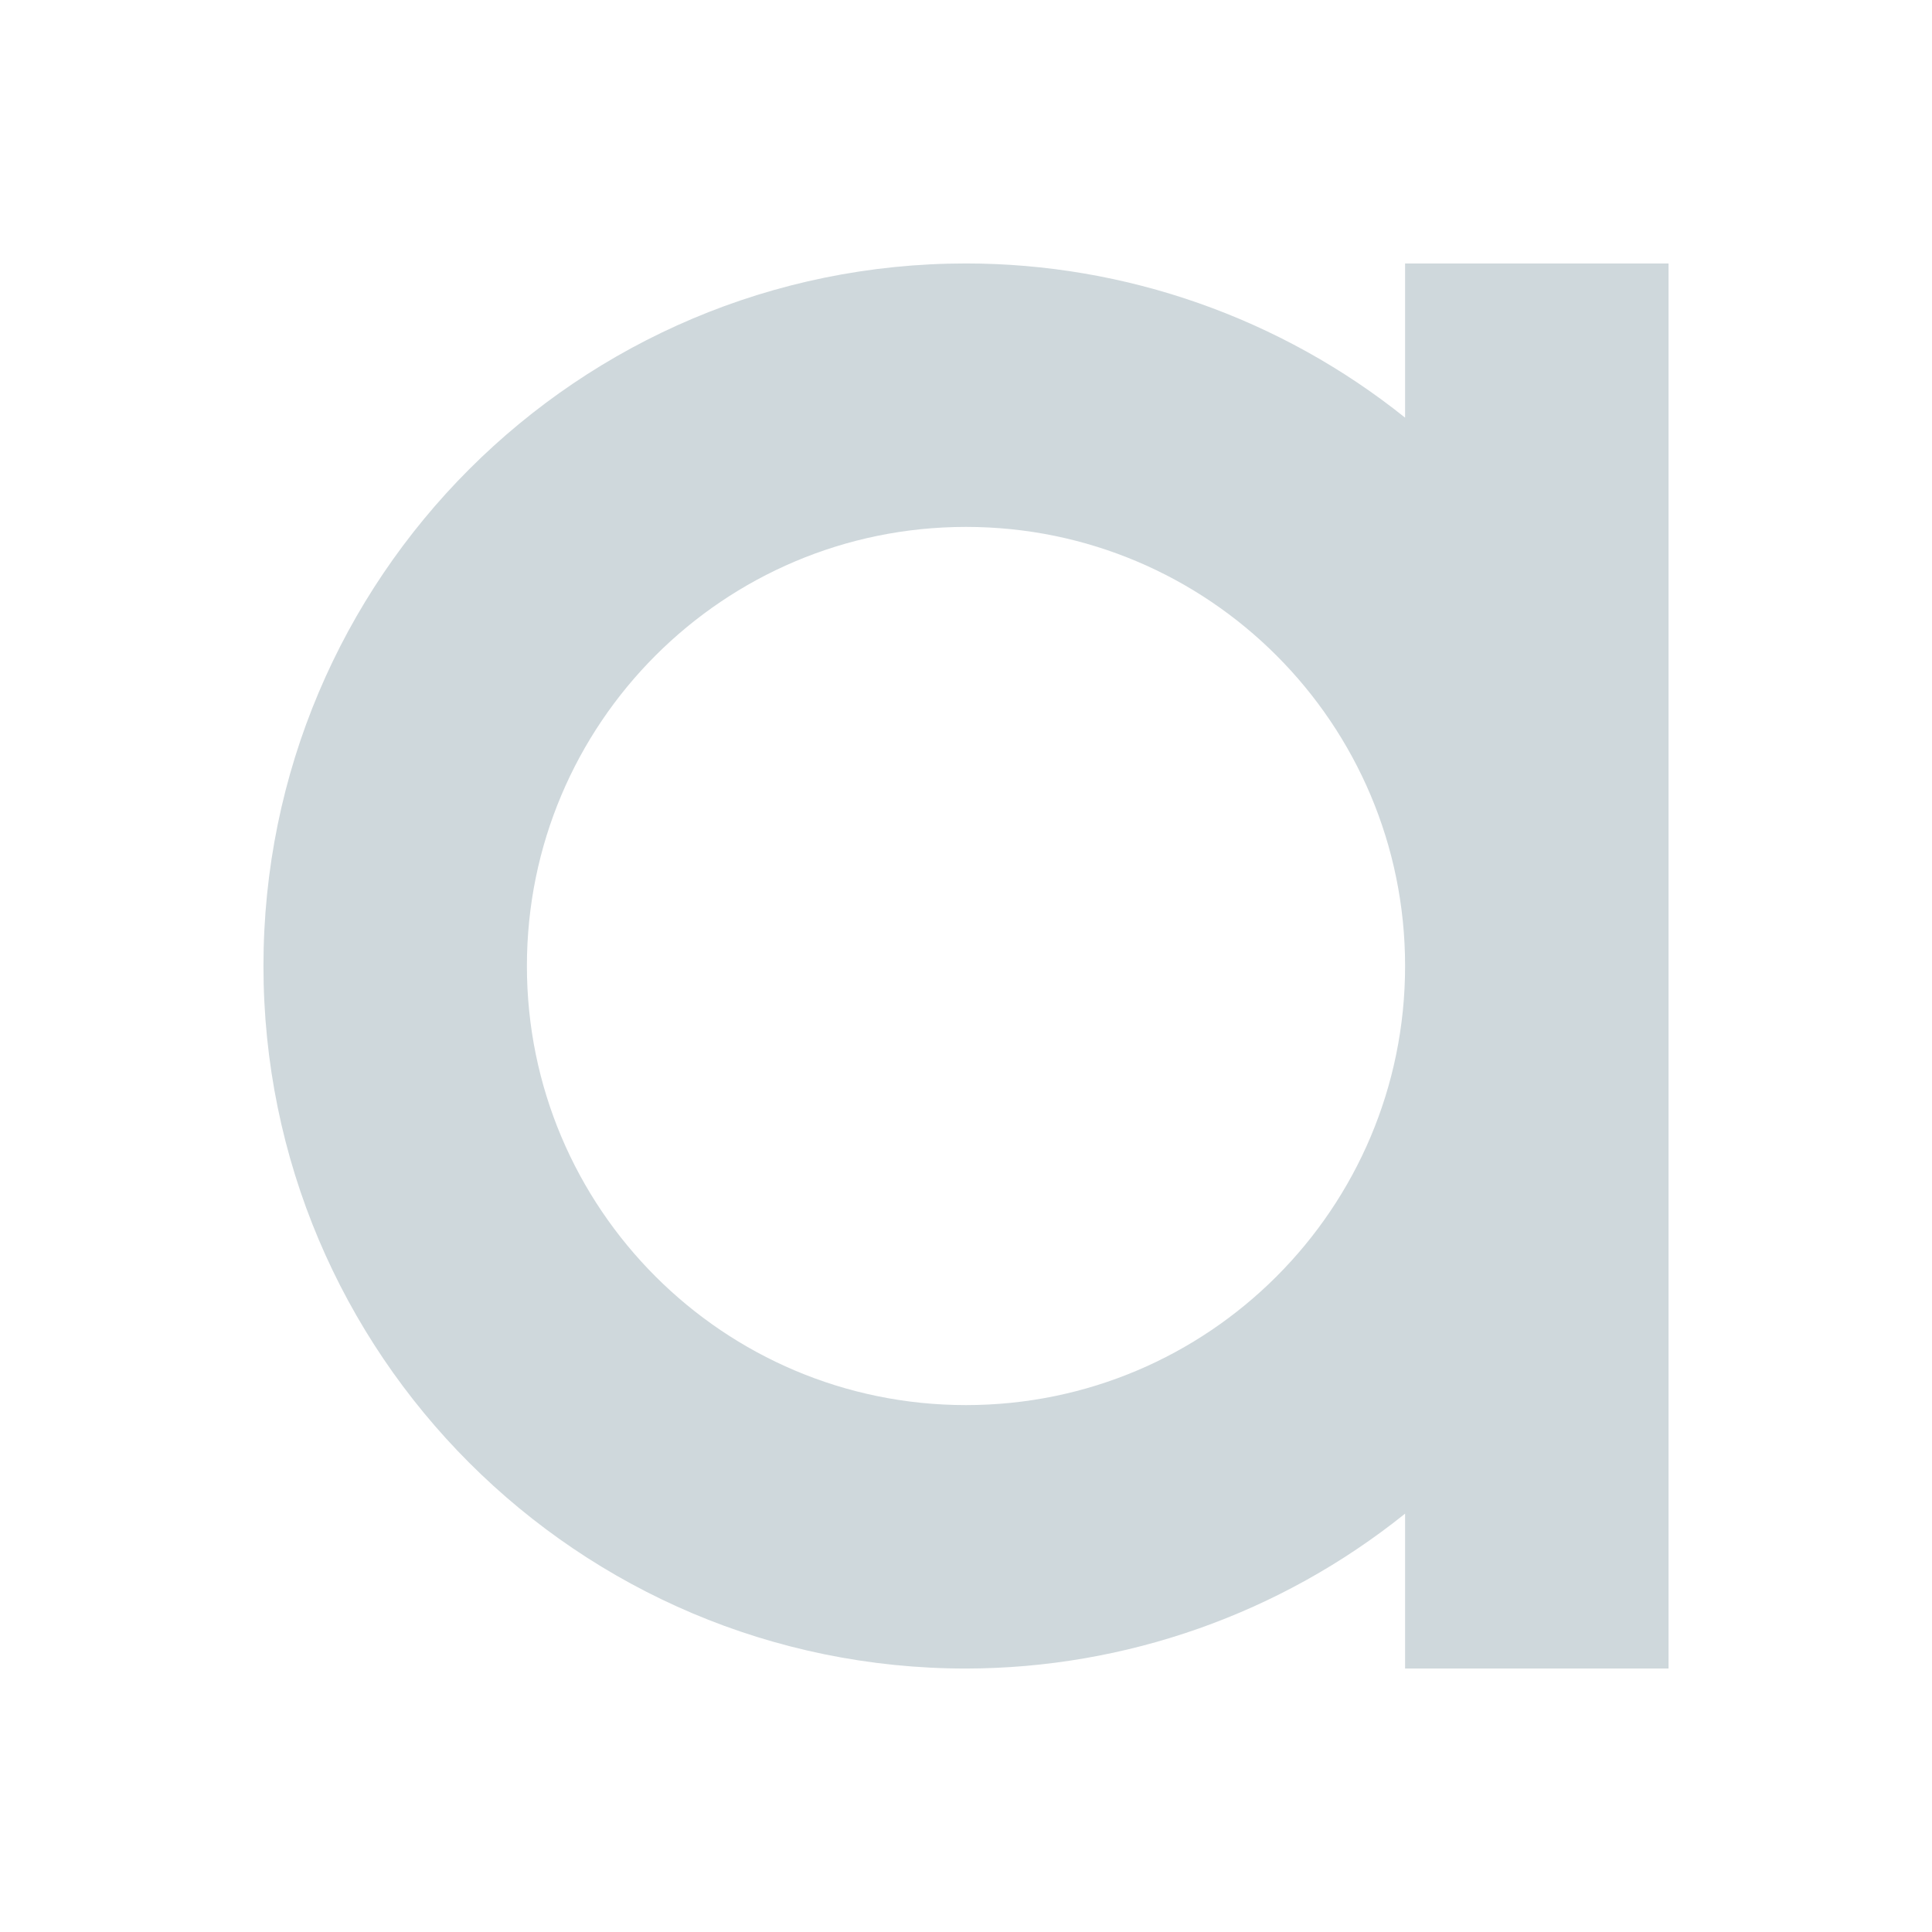
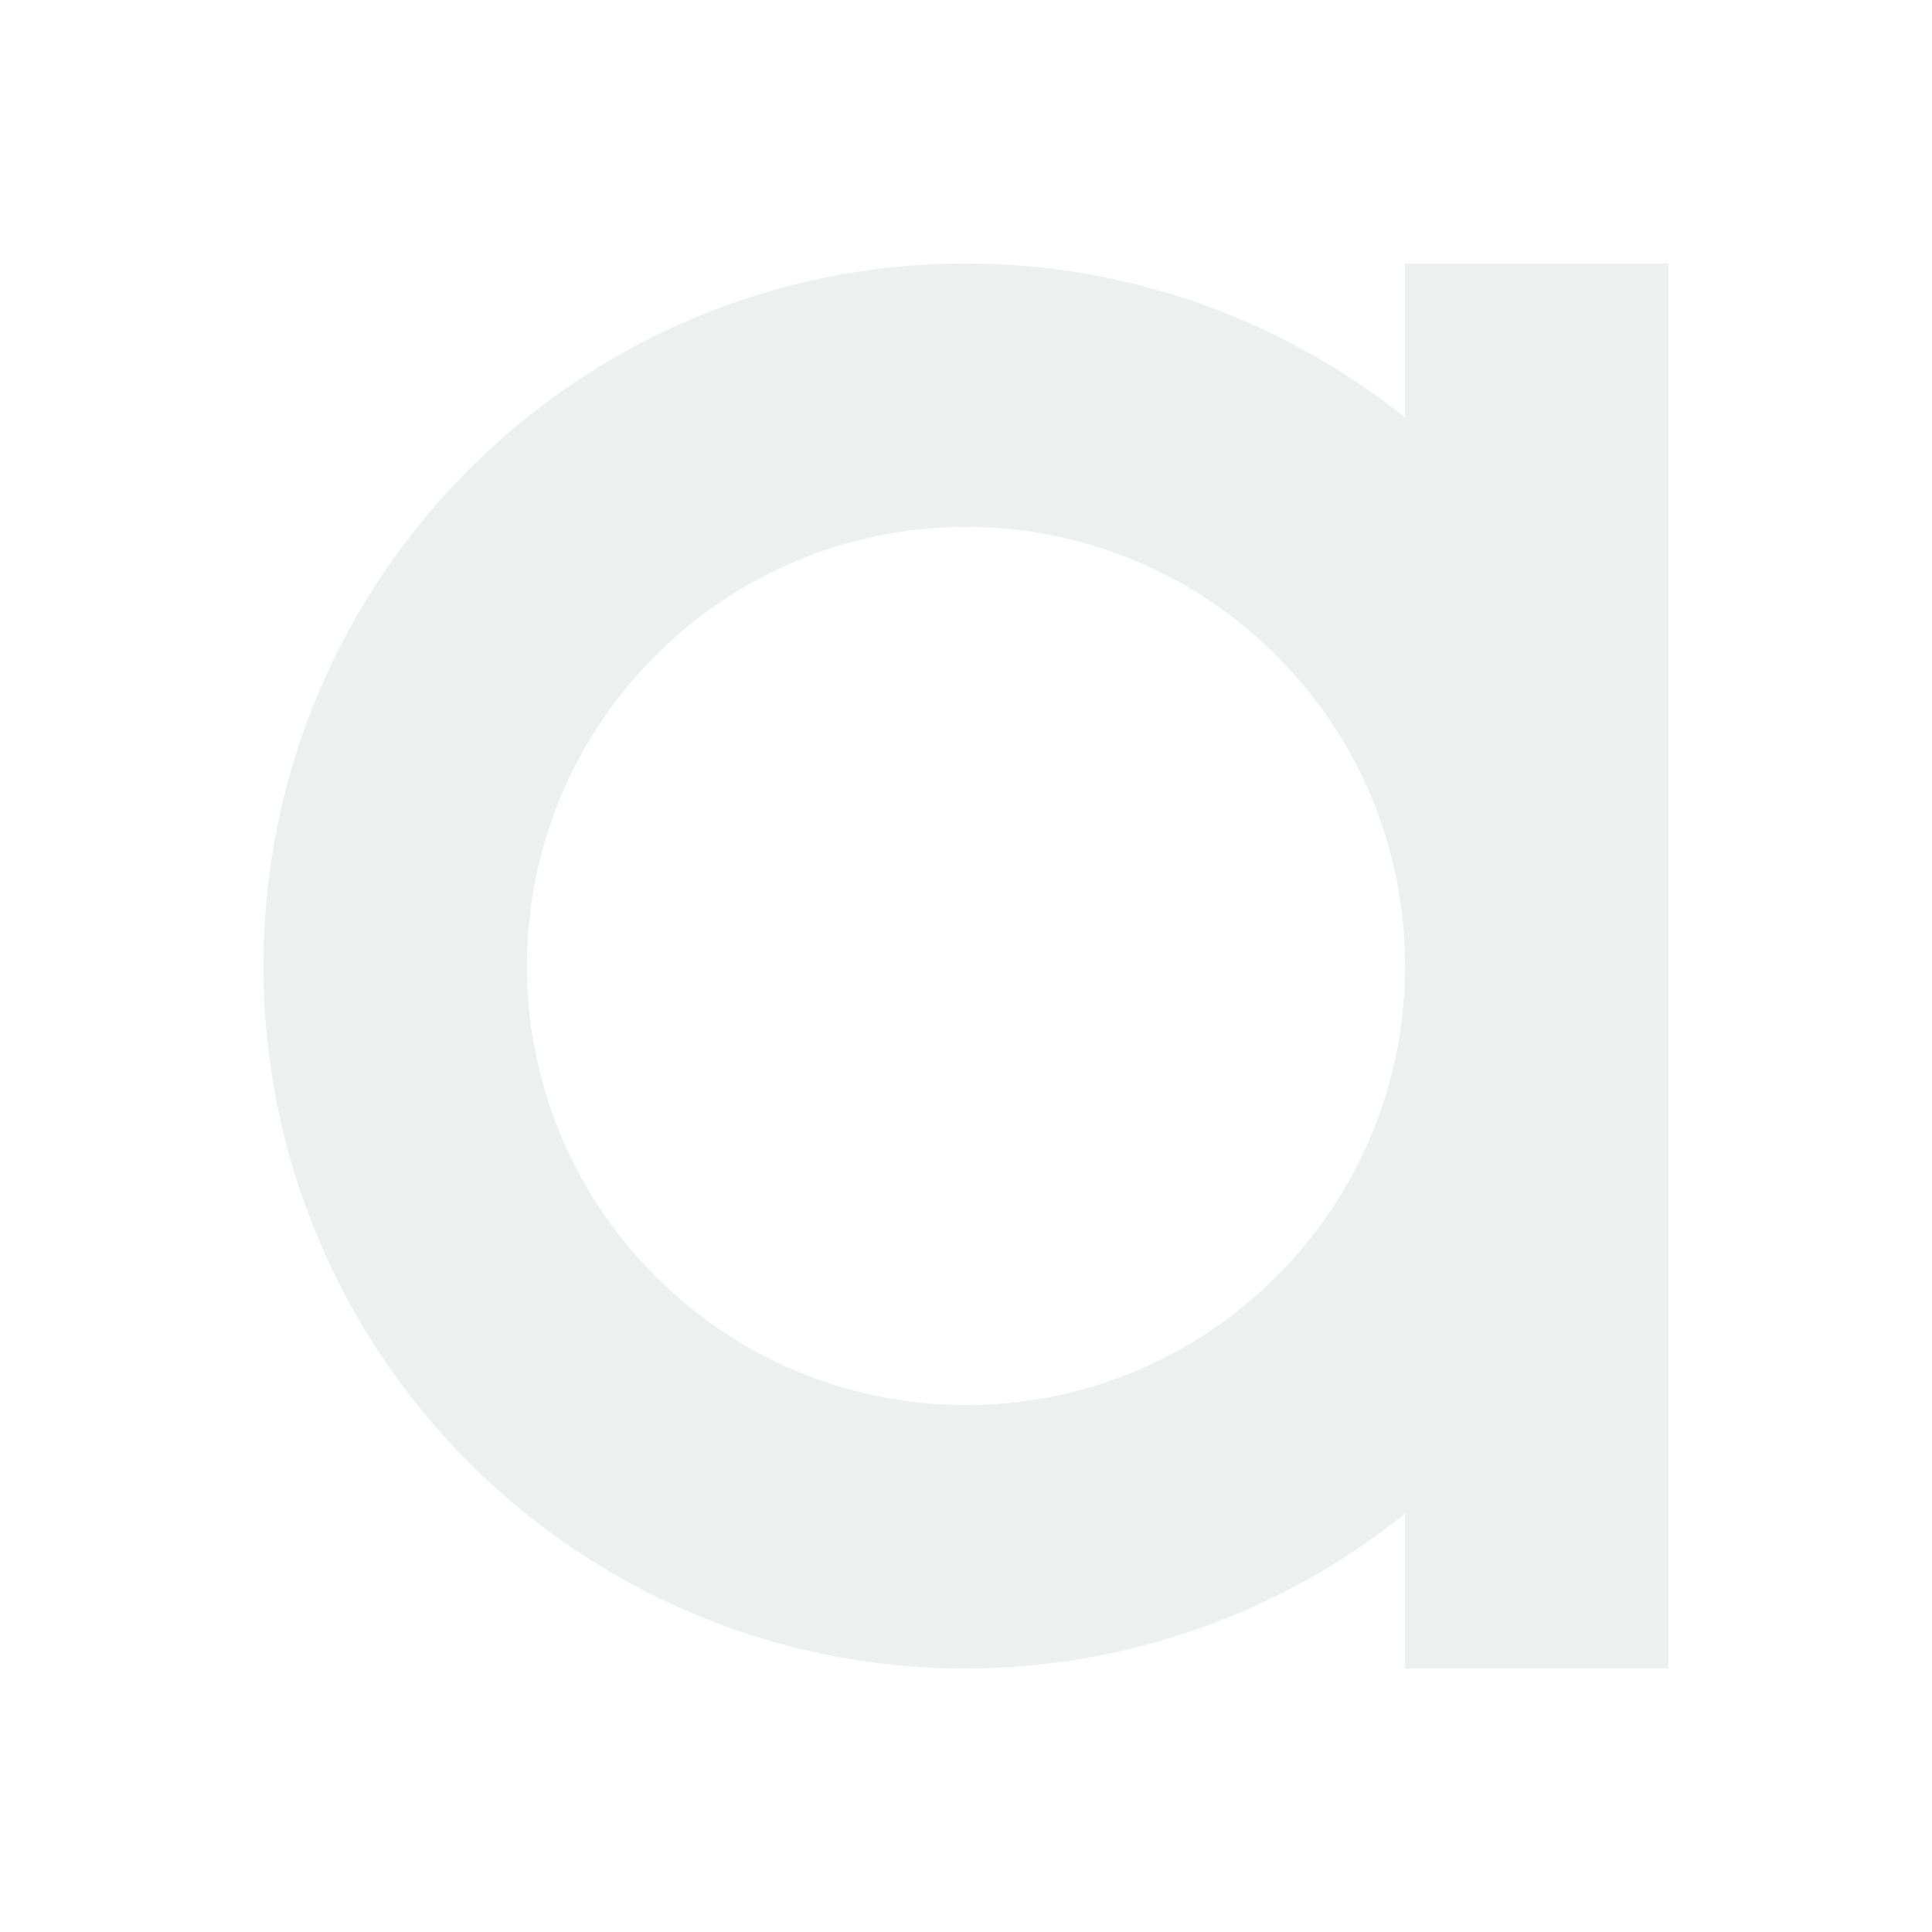
<svg xmlns="http://www.w3.org/2000/svg" id="svg2" width="22" height="22" version="1.1">
  <g id="22-22-start-here-kde">
    <rect id="rect4161" width="22" height="22" x="0" y="0" style="opacity:0.001;fill:#000000;fill-opacity:1;stroke:none;stroke-width:4;stroke-linecap:round;stroke-linejoin:miter;stroke-miterlimit:4;stroke-dasharray:none;stroke-dashoffset:0;stroke-opacity:1" />
-     <path id="path4157" d="M 11 3 A 8 8 0 0 0 3 11 A 8 8 0 0 0 11 19 A 8 8 0 0 0 16 17.236 L 16 19 L 19 19 L 19 11 L 19 3 L 16 3 L 16 4.756 A 8 8 0 0 0 11 3 z M 11 6 A 5 5 0 0 1 16 11 A 5 5 0 0 1 11 16 A 5 5 0 0 1 6 11 A 5 5 0 0 1 11 6 z" style="opacity:1;fill:#cfd8dc;fill-opacity:1;stroke:none;stroke-width:4;stroke-linecap:round;stroke-linejoin:miter;stroke-miterlimit:4;stroke-dasharray:none;stroke-dashoffset:0;stroke-opacity:1" />
+     <path id="path4157" d="M 11 3 A 8 8 0 0 0 3 11 A 8 8 0 0 0 11 19 A 8 8 0 0 0 16 17.236 L 16 19 L 19 19 L 19 11 L 19 3 L 16 3 L 16 4.756 A 8 8 0 0 0 11 3 z M 11 6 A 5 5 0 0 1 16 11 A 5 5 0 0 1 11 16 A 5 5 0 0 1 6 11 A 5 5 0 0 1 11 6 z" style="opacity:1;fill:#eeefef;fill-opacity:1;stroke:none;stroke-width:4;stroke-linecap:round;stroke-linejoin:miter;stroke-miterlimit:4;stroke-dasharray:none;stroke-dashoffset:0;stroke-opacity:1" />
  </g>
  <g id="start-here-kde">
    <rect id="rect4177" width="32" height="32" x="22" y="-10" style="opacity:0.001;fill:#000000;fill-opacity:1;stroke:none;stroke-width:4;stroke-linecap:round;stroke-linejoin:miter;stroke-miterlimit:4;stroke-dasharray:none;stroke-dashoffset:0;stroke-opacity:1" />
-     <path id="path4183" d="M 38 -6 A 12 12 0 0 0 26 6 A 12 12 0 0 0 38 18 A 12 12 0 0 0 45 15.734 L 45 18 L 50 18 L 50 6 L 50 -6 L 45 -6 L 45 -3.729 A 12 12 0 0 0 38 -6 z M 38 -1 A 7 7 0 0 1 45 6 A 7 7 0 0 1 38 13 A 7 7 0 0 1 31 6 A 7 7 0 0 1 38 -1 z" style="opacity:1;fill:#cfd8dc;fill-opacity:1;stroke:none;stroke-width:4;stroke-linecap:round;stroke-linejoin:miter;stroke-miterlimit:4;stroke-dasharray:none;stroke-dashoffset:0;stroke-opacity:1" />
+     <path id="path4183" d="M 38 -6 A 12 12 0 0 0 26 6 A 12 12 0 0 0 38 18 A 12 12 0 0 0 45 15.734 L 45 18 L 50 18 L 50 6 L 50 -6 L 45 -6 L 45 -3.729 A 12 12 0 0 0 38 -6 z M 38 -1 A 7 7 0 0 1 45 6 A 7 7 0 0 1 38 13 A 7 7 0 0 1 31 6 A 7 7 0 0 1 38 -1 z" style="opacity:1;fill:#eeefef;fill-opacity:1;stroke:none;stroke-width:4;stroke-linecap:round;stroke-linejoin:miter;stroke-miterlimit:4;stroke-dasharray:none;stroke-dashoffset:0;stroke-opacity:1" />
  </g>
</svg>
